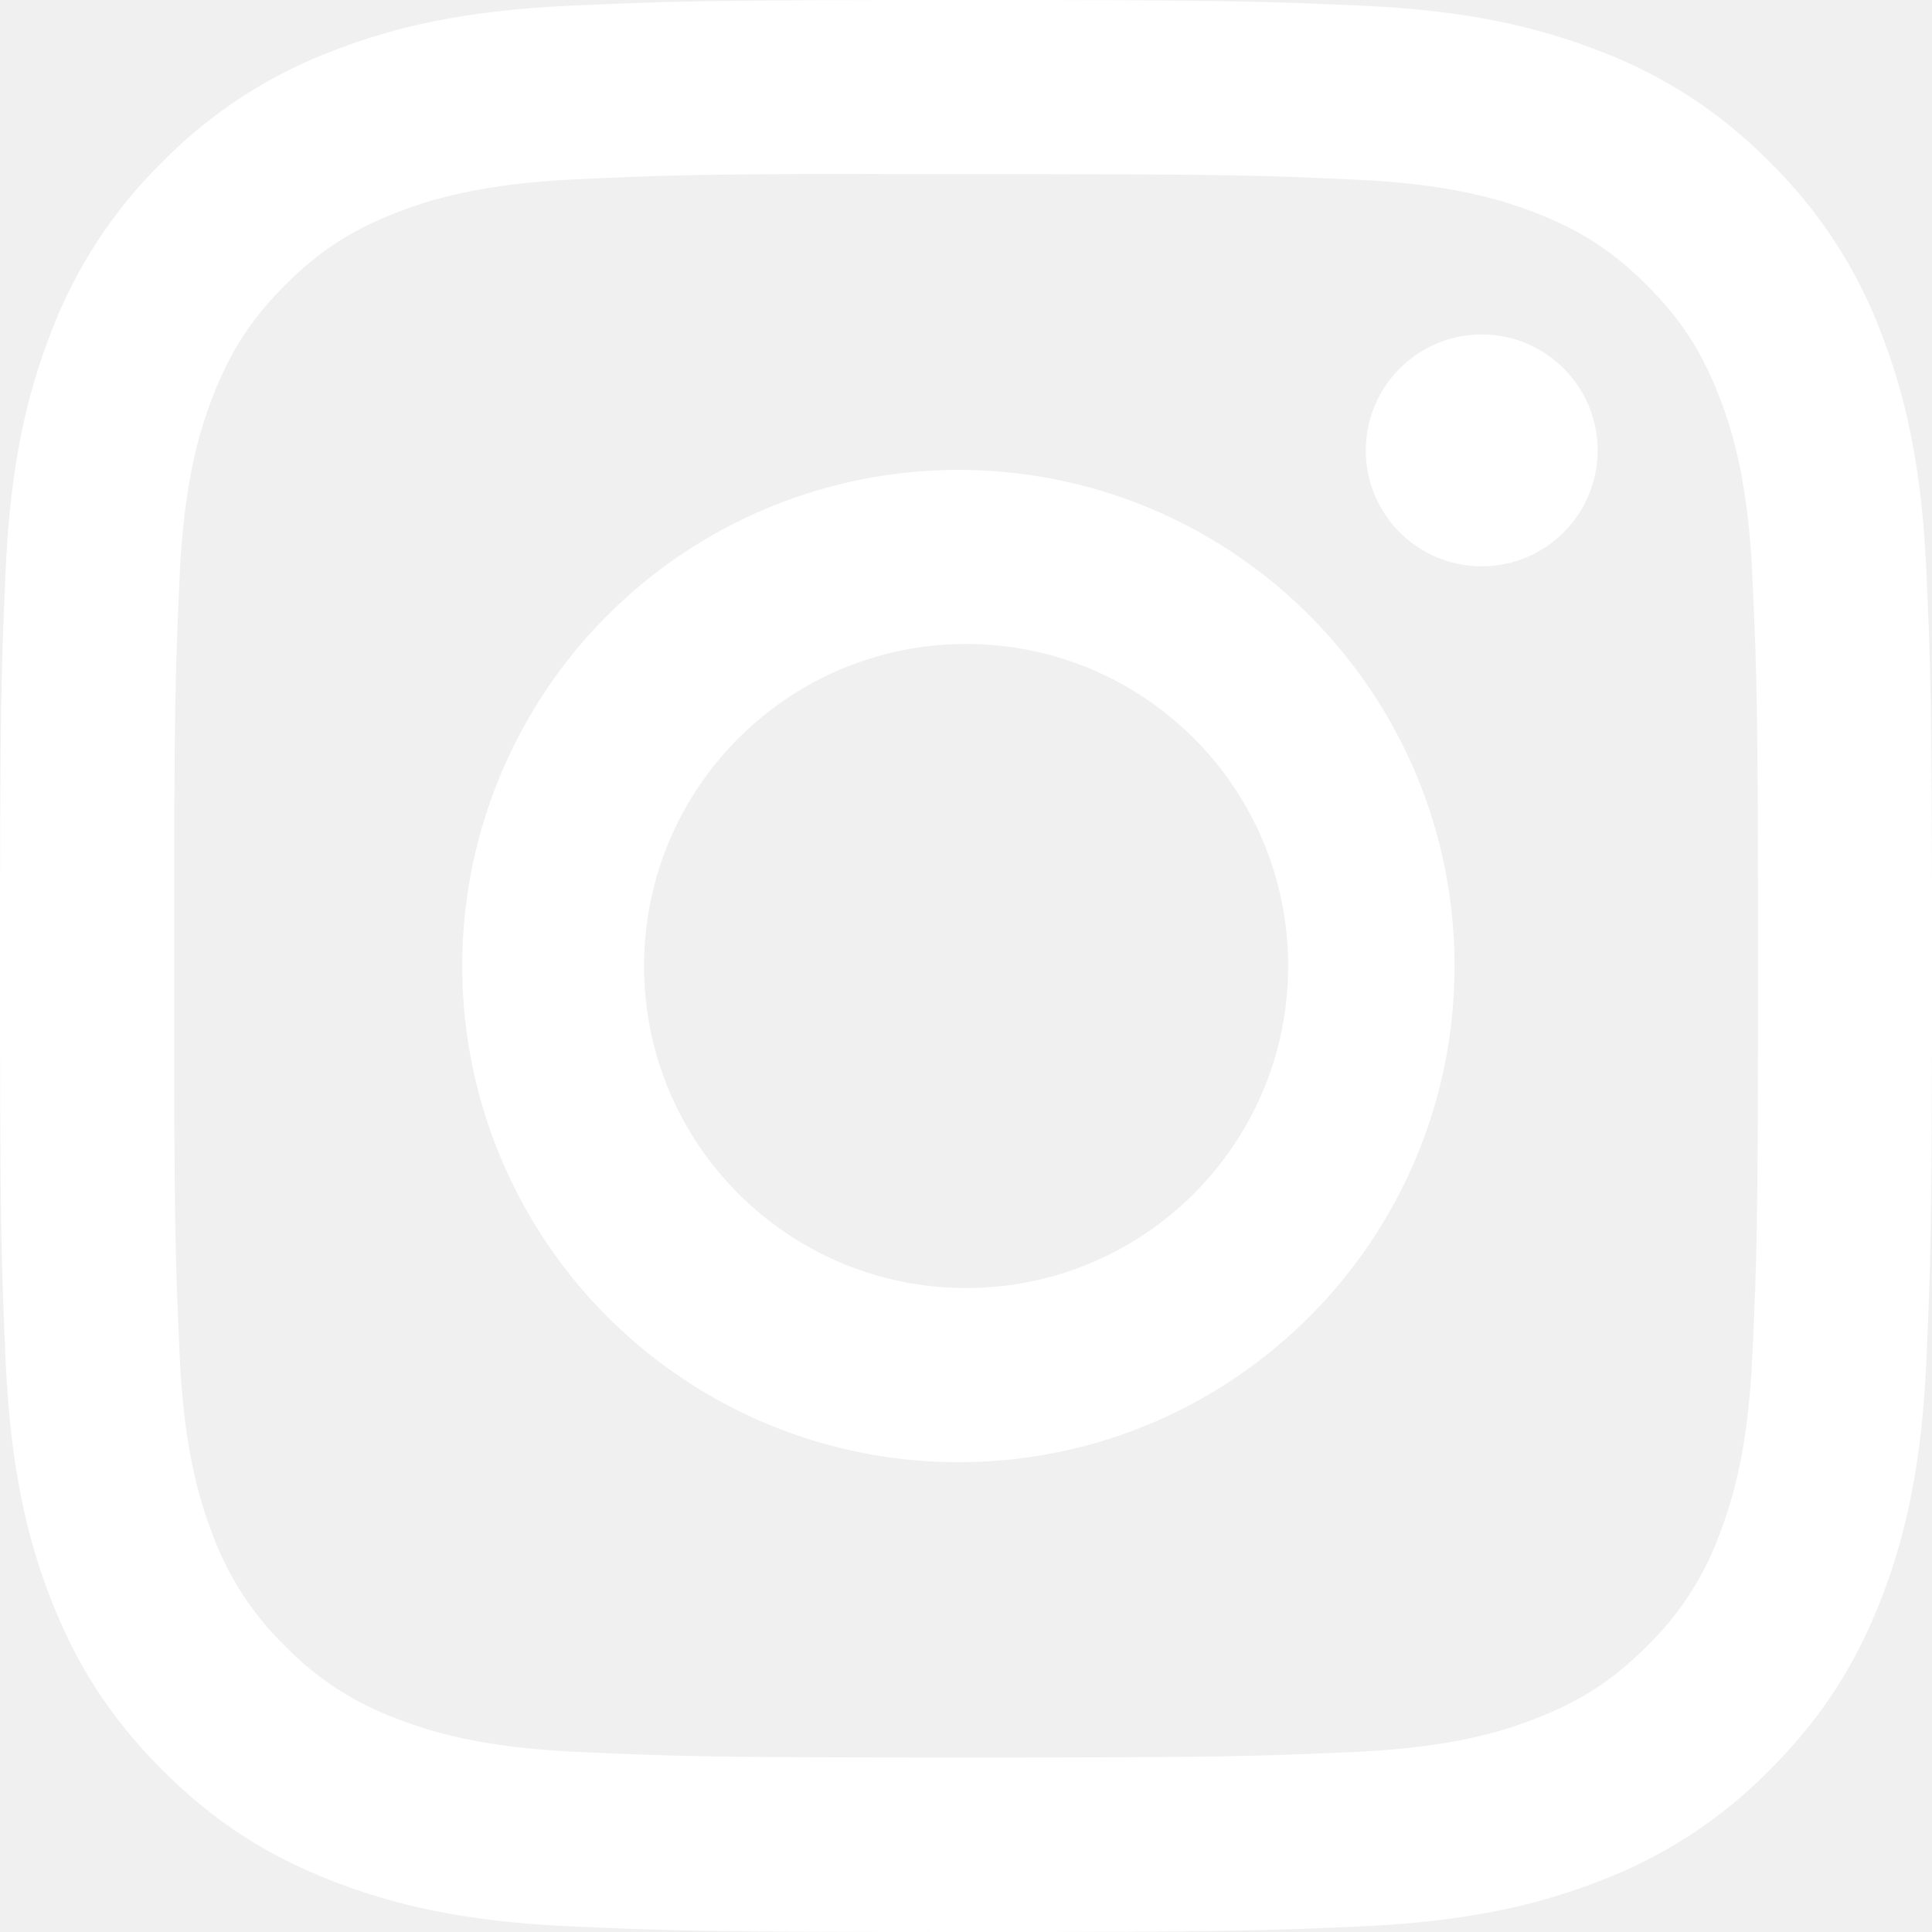
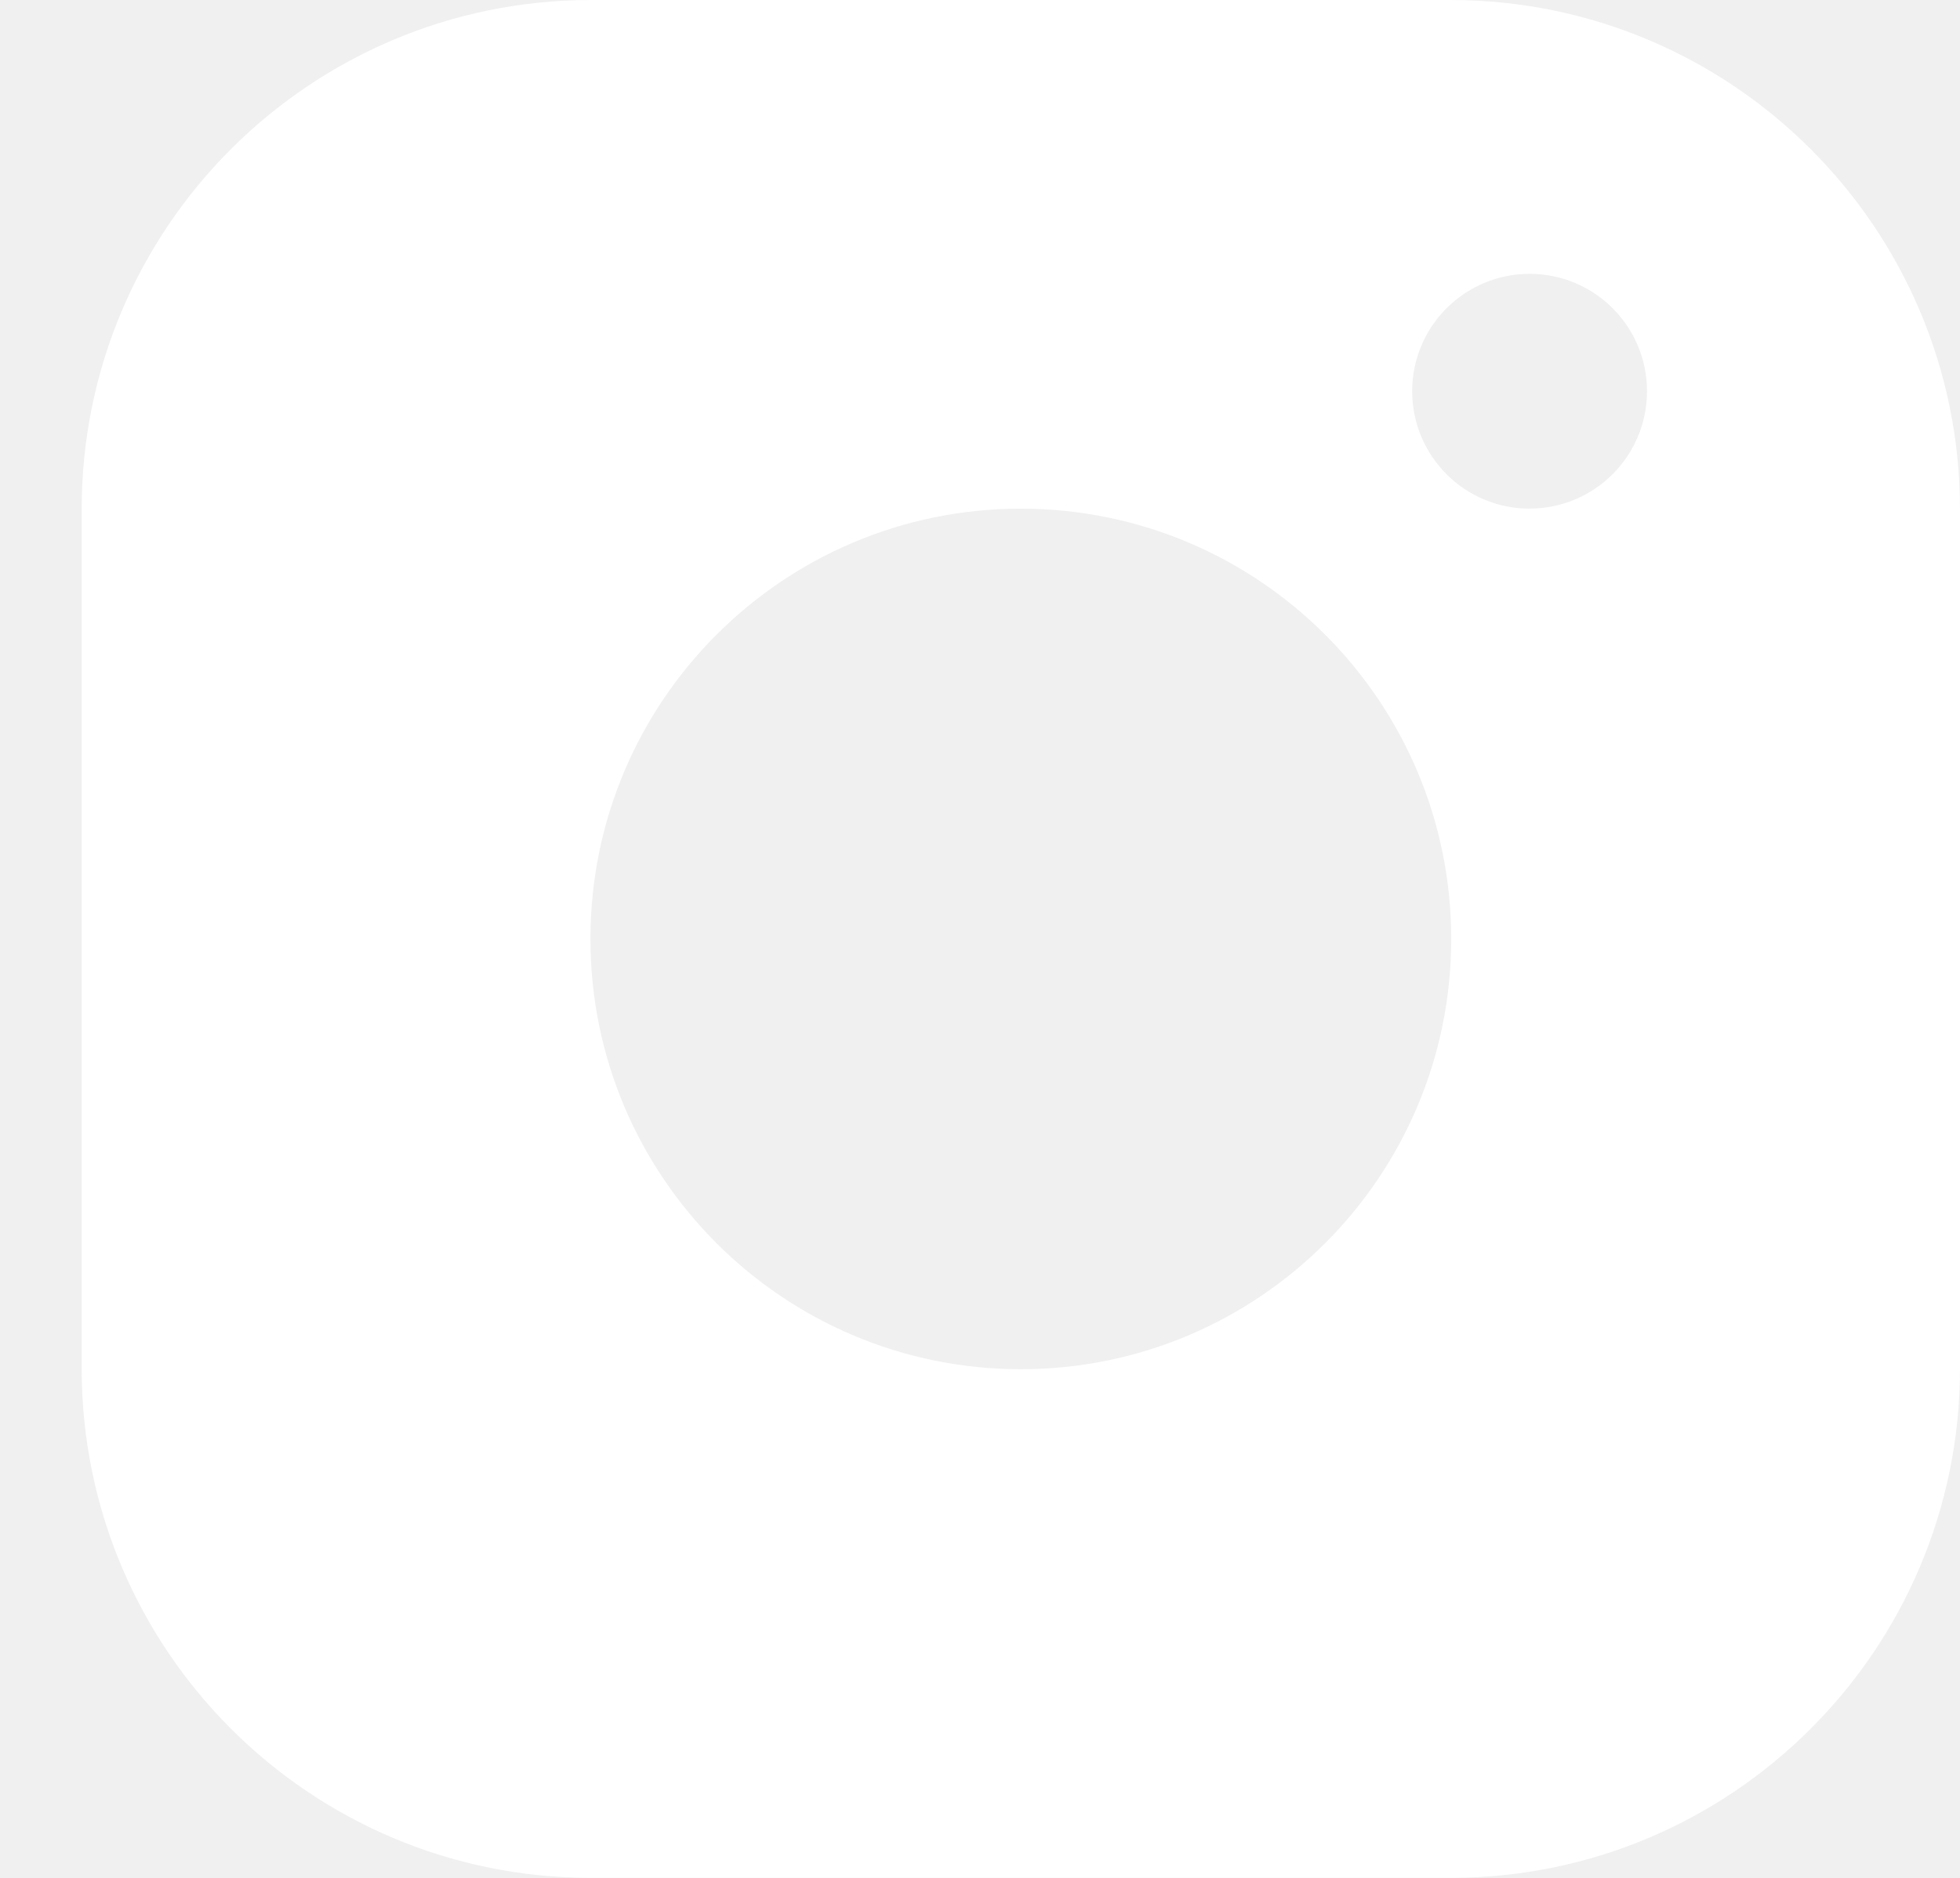
- <svg xmlns="http://www.w3.org/2000/svg" width="16" height="16" fill="#fff" class="bi bi-instagram" viewBox="0 0 16 16">
-   <path d="M8 0C5.829 0 5.556.01 4.703.048 3.85.088 3.269.222 2.76.42a3.917 3.917 0 0 0-1.417.923A3.927 3.927 0 0 0 .42 2.76C.222 3.268.087 3.85.048 4.7.01 5.555 0 5.827 0 8.001c0 2.172.01 2.444.048 3.297.04.852.174 1.433.372 1.942.205.526.478.972.923 1.417.444.445.89.719 1.416.923.51.198 1.09.333 1.942.372C5.555 15.99 5.827 16 8 16s2.444-.01 3.298-.048c.851-.04 1.434-.174 1.943-.372a3.916 3.916 0 0 0 1.416-.923c.445-.445.718-.891.923-1.417.197-.509.332-1.09.372-1.942C15.99 10.445 16 10.173 16 8s-.01-2.445-.048-3.299c-.04-.851-.175-1.433-.372-1.941a3.926 3.926 0 0 0-.923-1.417A3.911 3.911 0 0 0 13.24.42c-.51-.198-1.092-.333-1.943-.372C10.443.01 10.172 0 7.998 0h.003zm-.717 1.442h.718c2.136 0 2.389.007 3.232.046.78.035 1.204.166 1.486.275.373.145.64.319.92.599.28.28.453.546.598.92.11.281.24.705.275 1.485.039.843.047 1.096.047 3.231s-.008 2.389-.047 3.232c-.035.78-.166 1.203-.275 1.485a2.47 2.47 0 0 1-.599.919c-.28.28-.546.453-.92.598-.28.11-.704.24-1.485.276-.843.038-1.096.047-3.232.047s-2.39-.009-3.233-.047c-.78-.036-1.203-.166-1.485-.276a2.478 2.478 0 0 1-.92-.598 2.48 2.48 0 0 1-.6-.92c-.109-.281-.24-.705-.275-1.485-.038-.843-.046-1.096-.046-3.233 0-2.136.008-2.388.046-3.231.036-.78.166-1.204.276-1.486.145-.373.319-.64.599-.92.28-.28.546-.453.92-.598.282-.11.705-.24 1.485-.276.738-.034 1.024-.044 2.515-.045v.002zm4.988 1.328a.96.96 0 1 0 0 1.92.96.96 0 0 0 0-1.92zm-4.27 1.122a4.109 4.109 0 1 0 0 8.217 4.109 4.109 0 0 0 0-8.217zm0 1.441a2.667 2.667 0 1 1 0 5.334 2.667 2.667 0 0 1 0-5.334z" />
+ <svg xmlns="http://www.w3.org/2000/svg" width="24" height="23" viewBox="0 0 24 23">
+   <path d="M17.77 0H7.23A6.239 6.239 0 0 0 1 6.23v10.54A6.239 6.239 0 0 0 7.23 23h10.54A6.239 6.239 0 0 0 24 16.77V6.23A6.239 6.239 0 0 0 17.77 0zM12.5 16.77a5.27 5.27 0 1 1 0-10.54 5.27 5.27 0 0 1 0 10.54zm6.23-10.54a1.437 1.437 0 1 1 0-2.876 1.437 1.437 0 0 1 0 2.875z" fill="#FFF" fill-rule="nonzero" />
</svg>
